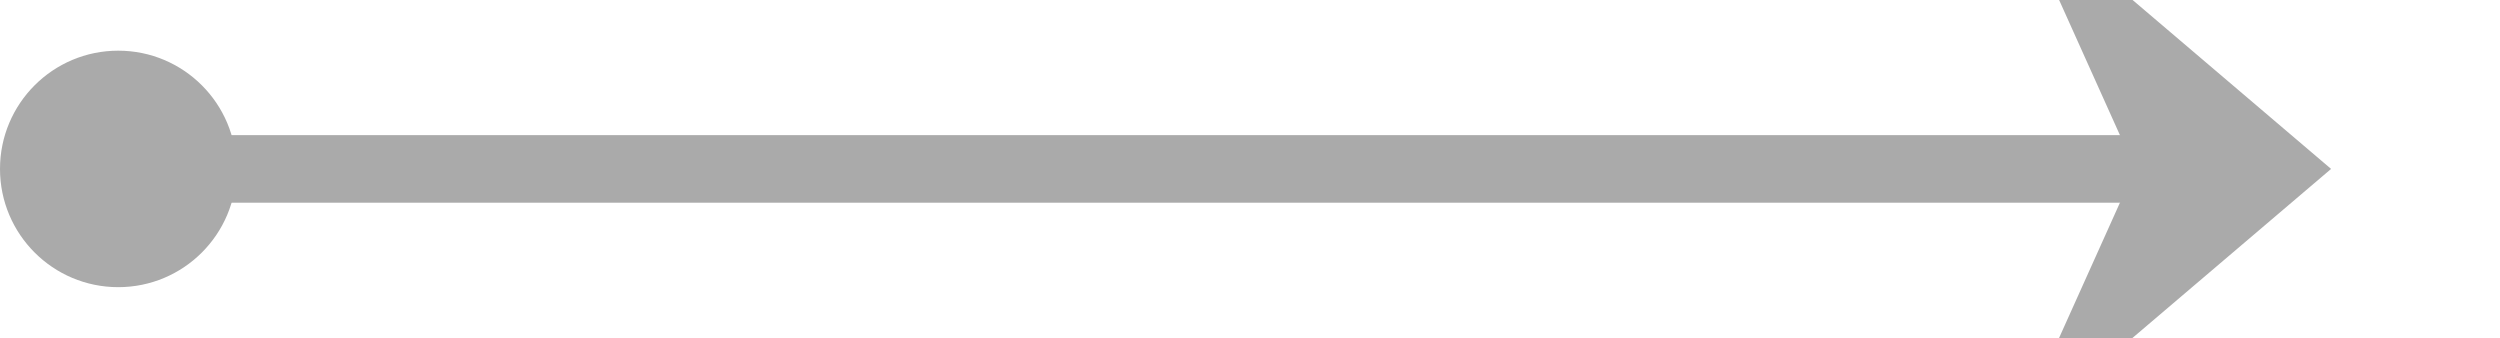
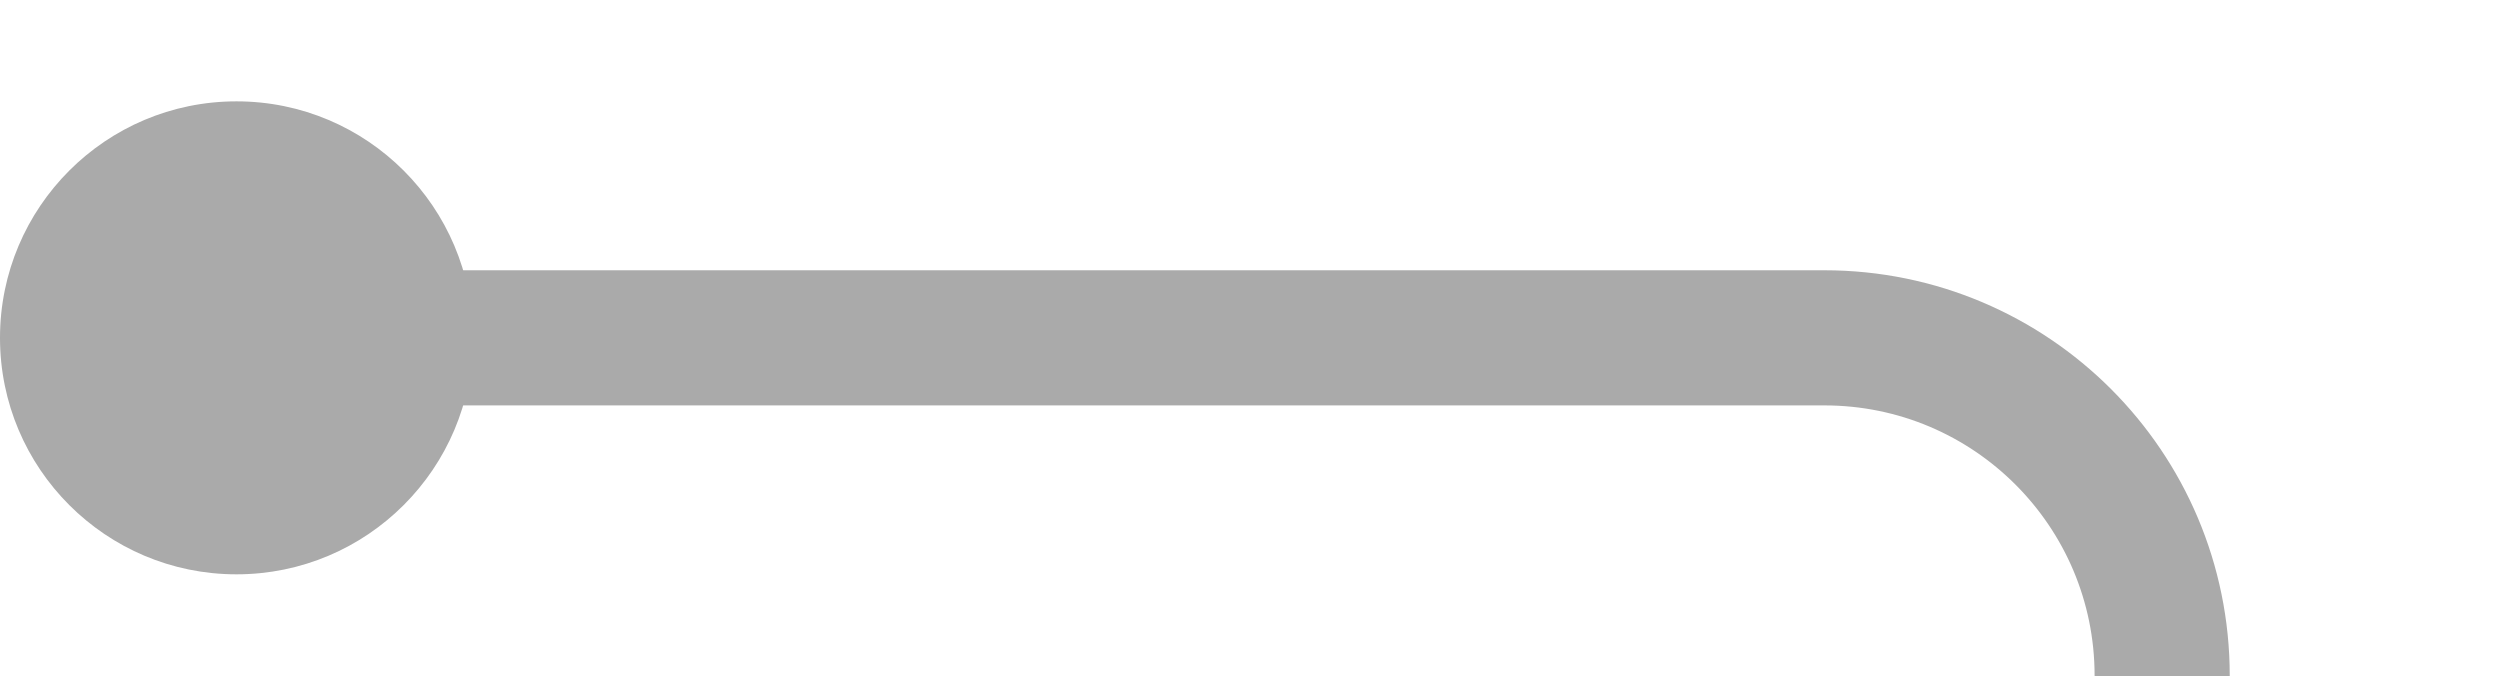
- <svg xmlns="http://www.w3.org/2000/svg" version="1.1" width="74px" height="10px" preserveAspectRatio="xMinYMid meet" viewBox="568 2518  74 8">
-   <path d="M 570 2522  L 635 2522  " stroke-width="2" stroke="#aaaaaa" fill="none" />
-   <path d="M 571.5 2518.5  A 3.5 3.5 0 0 0 568 2522 A 3.5 3.5 0 0 0 571.5 2525.5 A 3.5 3.5 0 0 0 575 2522 A 3.5 3.5 0 0 0 571.5 2518.5 Z M 627.6 2530  L 637 2522  L 627.6 2514  L 631.2 2522  L 627.6 2530  Z " fill-rule="nonzero" fill="#aaaaaa" stroke="none" />
+ <svg xmlns="http://www.w3.org/2000/svg" version="1.1" width="37px" height="10px" preserveAspectRatio="xMinYMid meet" viewBox="568 2433  37 8">
+   <path d="M 570 2437  L 595 2437  A 5 5 0 0 1 600 2442 L 600 2517  A 5 5 0 0 0 605 2522 L 635 2522  " stroke-width="2" stroke="#aaaaaa" fill="none" />
+   <path d="M 571.5 2433.5  A 3.5 3.5 0 0 0 568 2437 A 3.5 3.5 0 0 0 571.5 2440.5 A 3.5 3.5 0 0 0 575 2437 A 3.5 3.5 0 0 0 571.5 2433.5 Z M 627.6 2530  L 637 2522  L 627.6 2514  L 631.2 2522  L 627.6 2530  Z " fill-rule="nonzero" fill="#aaaaaa" stroke="none" />
</svg>
